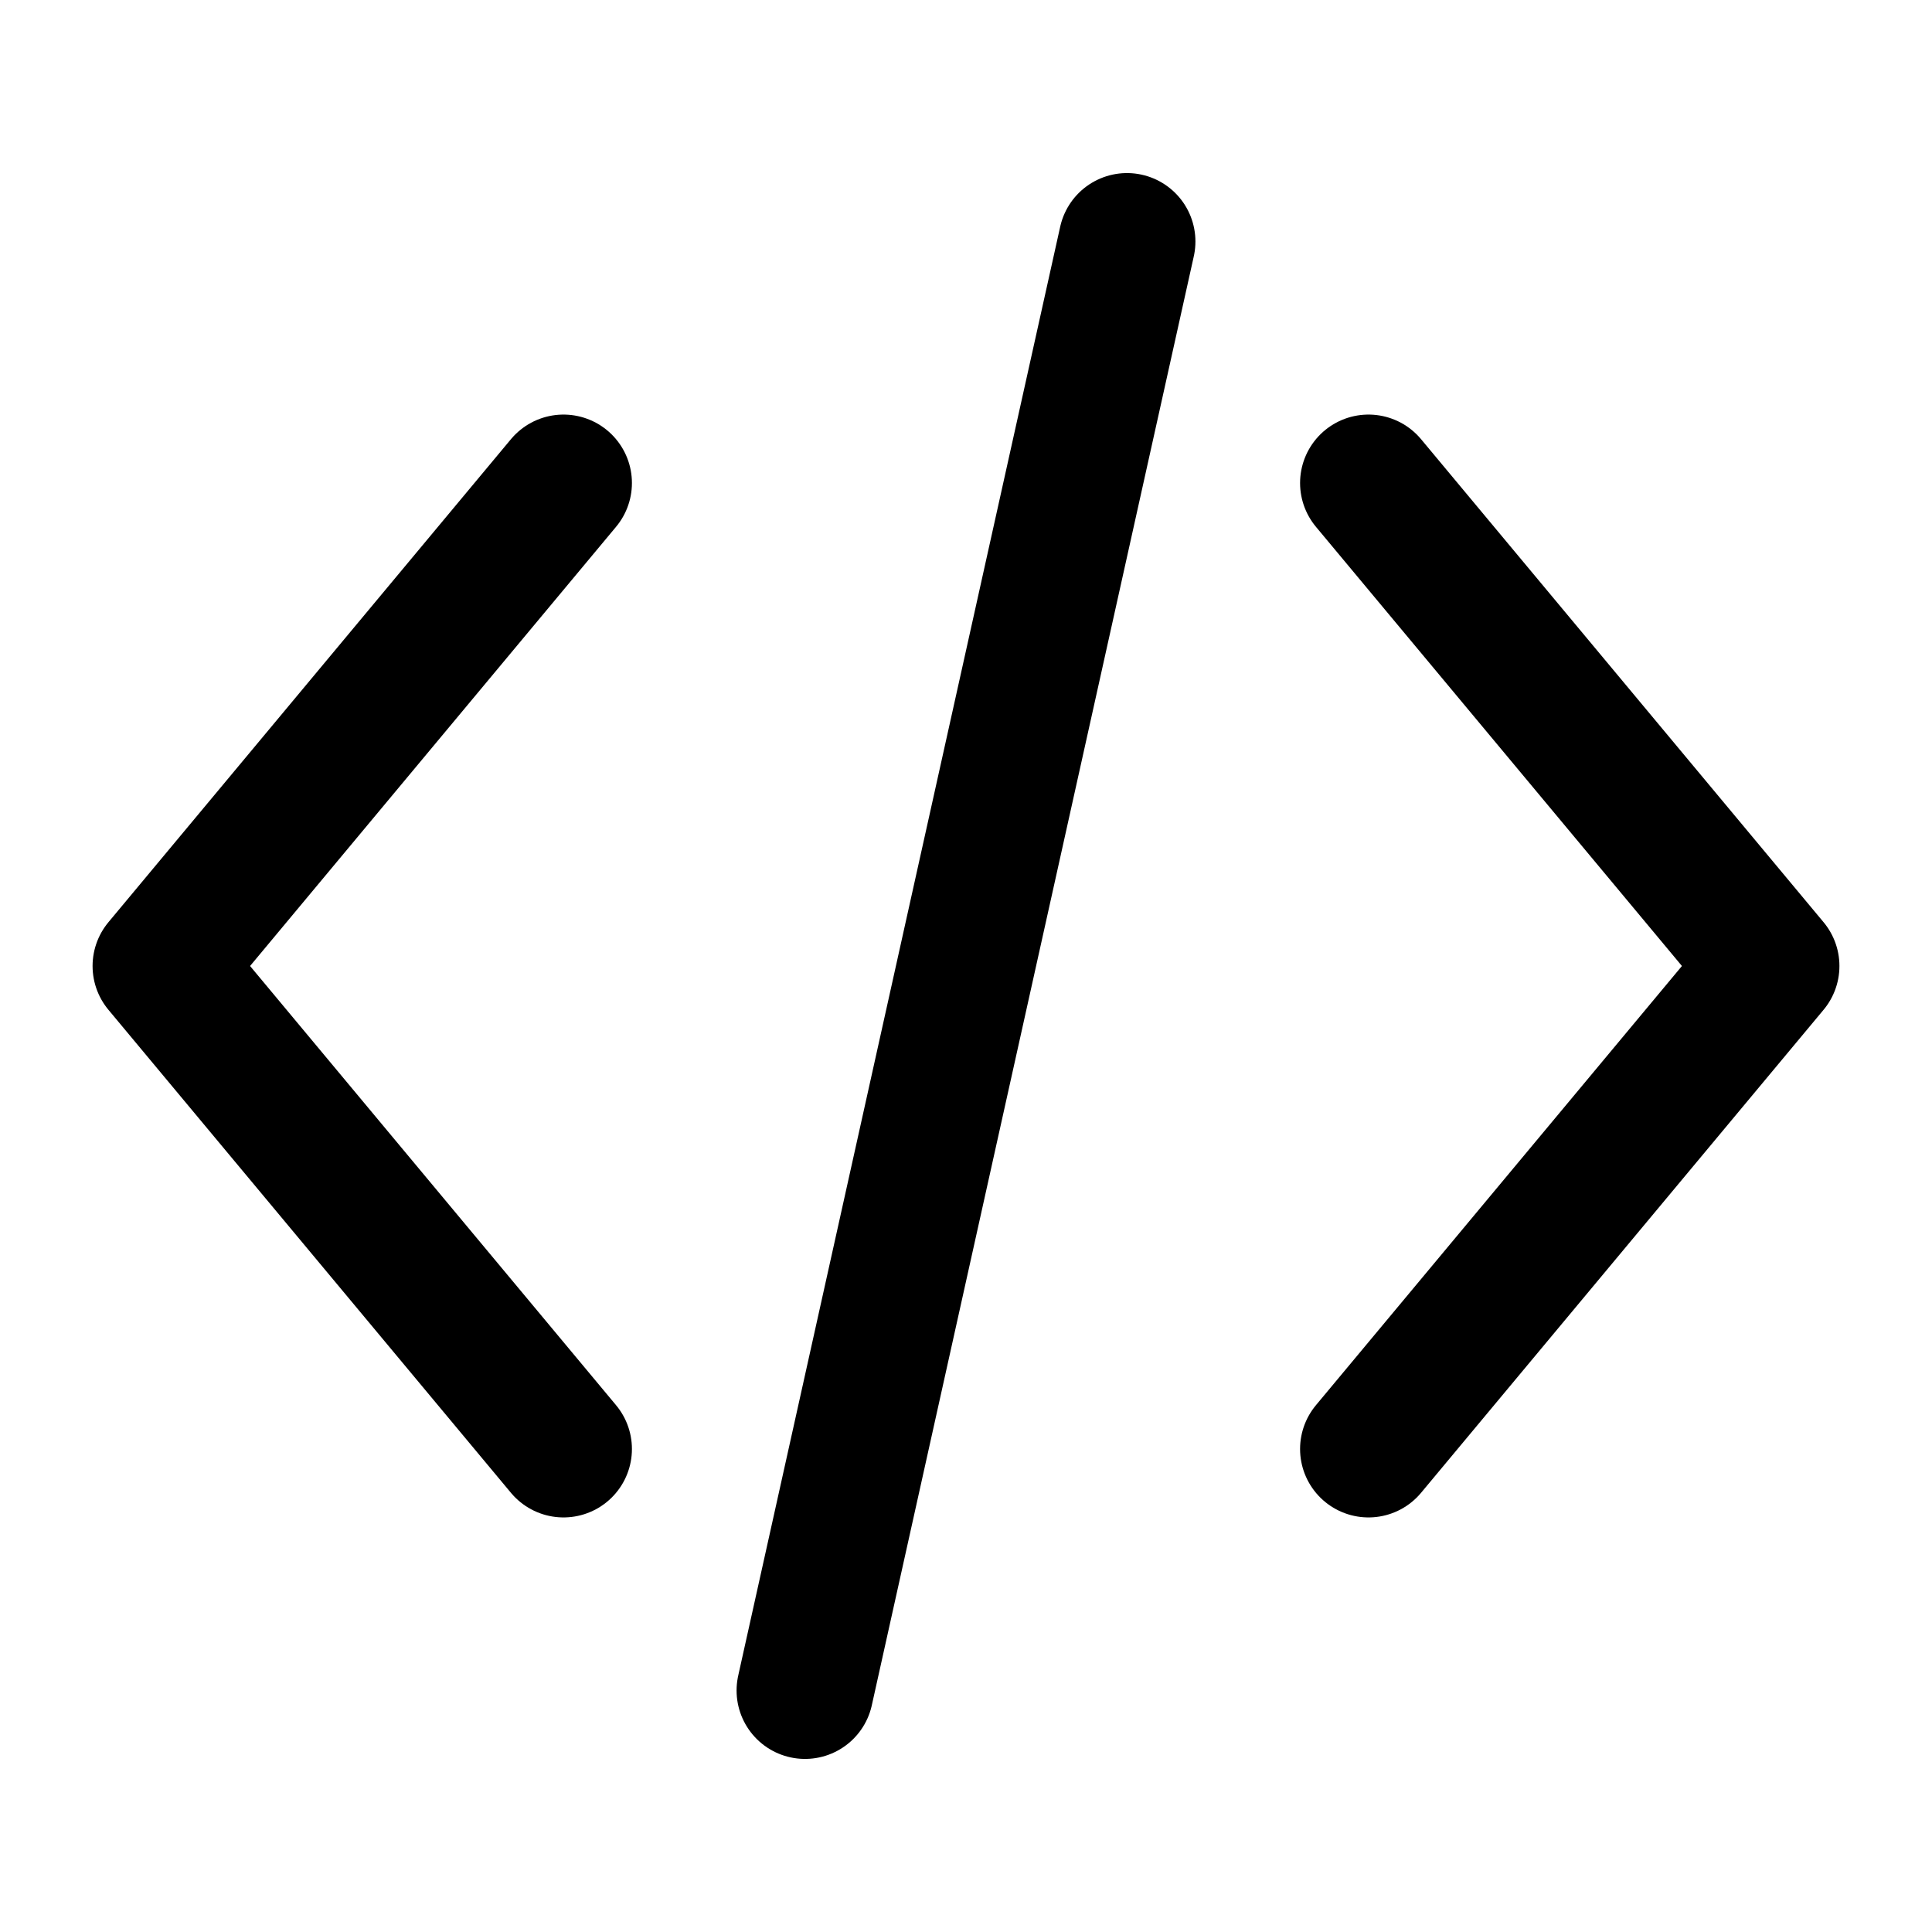
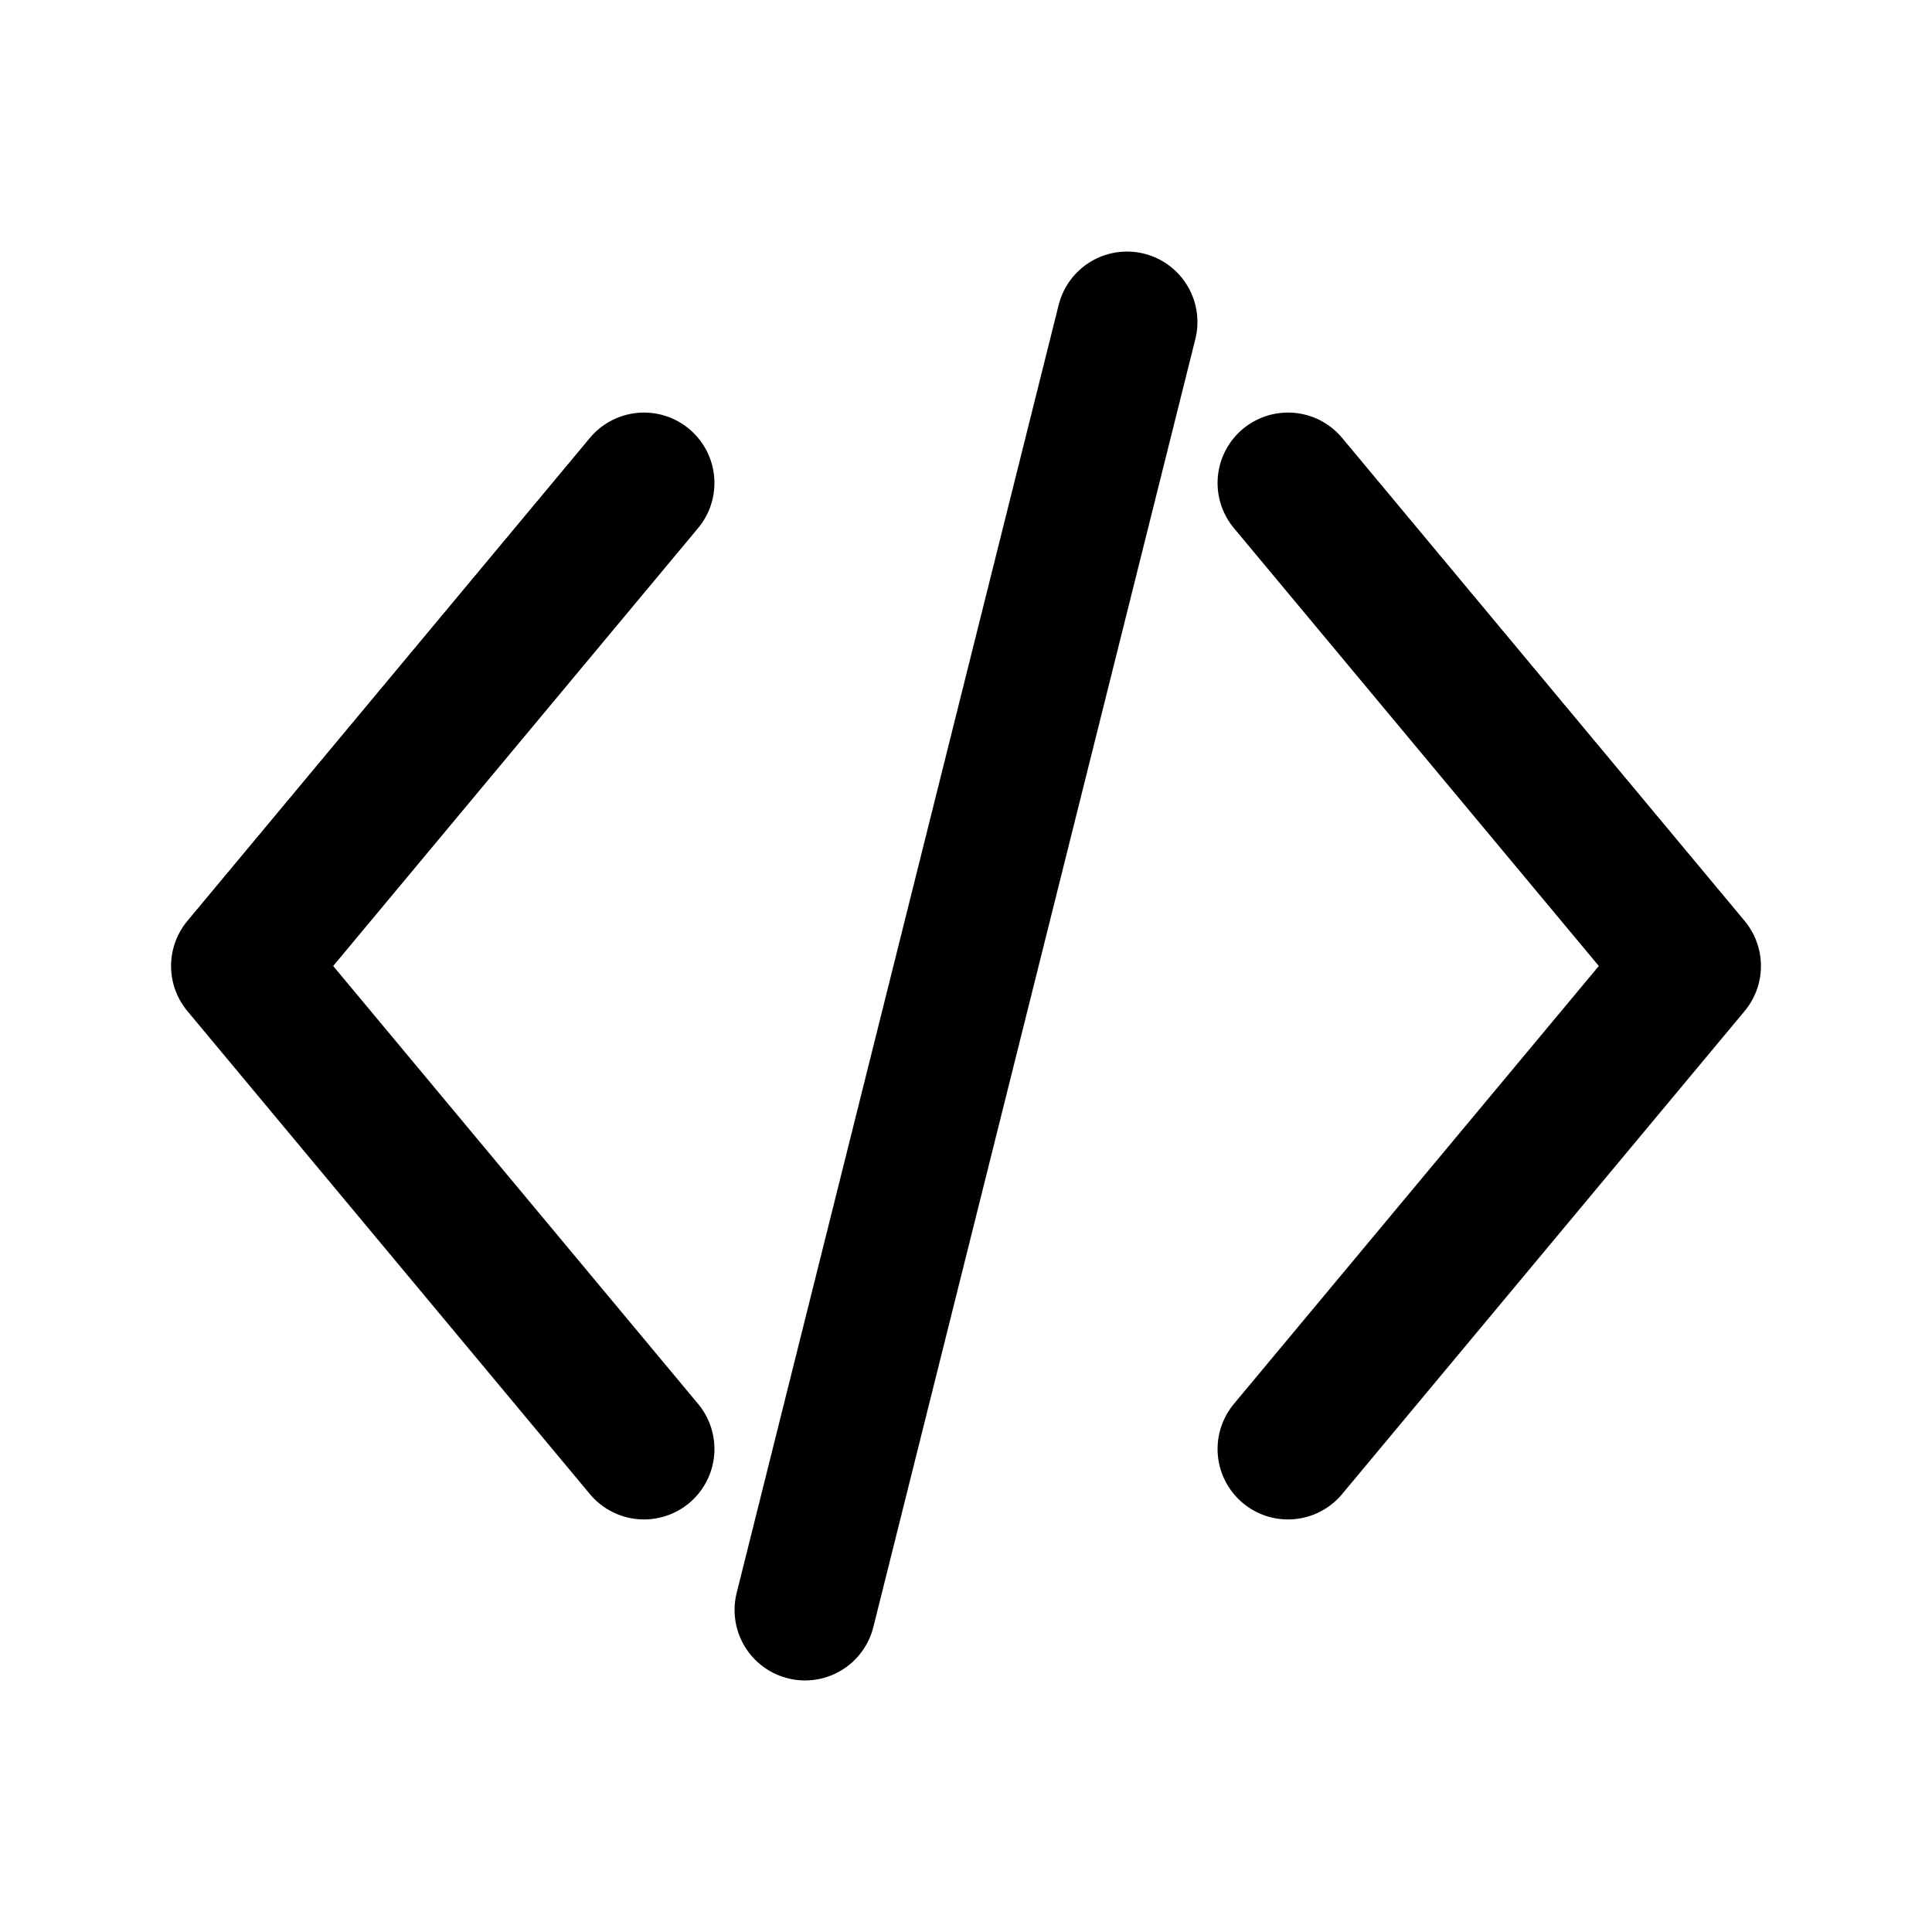
- <svg xmlns="http://www.w3.org/2000/svg" viewBox="0 0 24 24" fill="none" stroke="currentColor" stroke-width="1.7" stroke-linecap="round" stroke-linejoin="round">
-   <path d="m7 6-5 6 5 6m10-12 5 6-5 6M14 3l-4 18" />
+ <svg xmlns="http://www.w3.org/2000/svg" viewBox="0 0 24 24" fill="none" stroke="currentColor" stroke-width="1.75" stroke-linecap="round" stroke-linejoin="round">
+   <path d="m8 6-5 6 5 6m8-12 5 6-5 6M14 4l-4 16" />
</svg>
